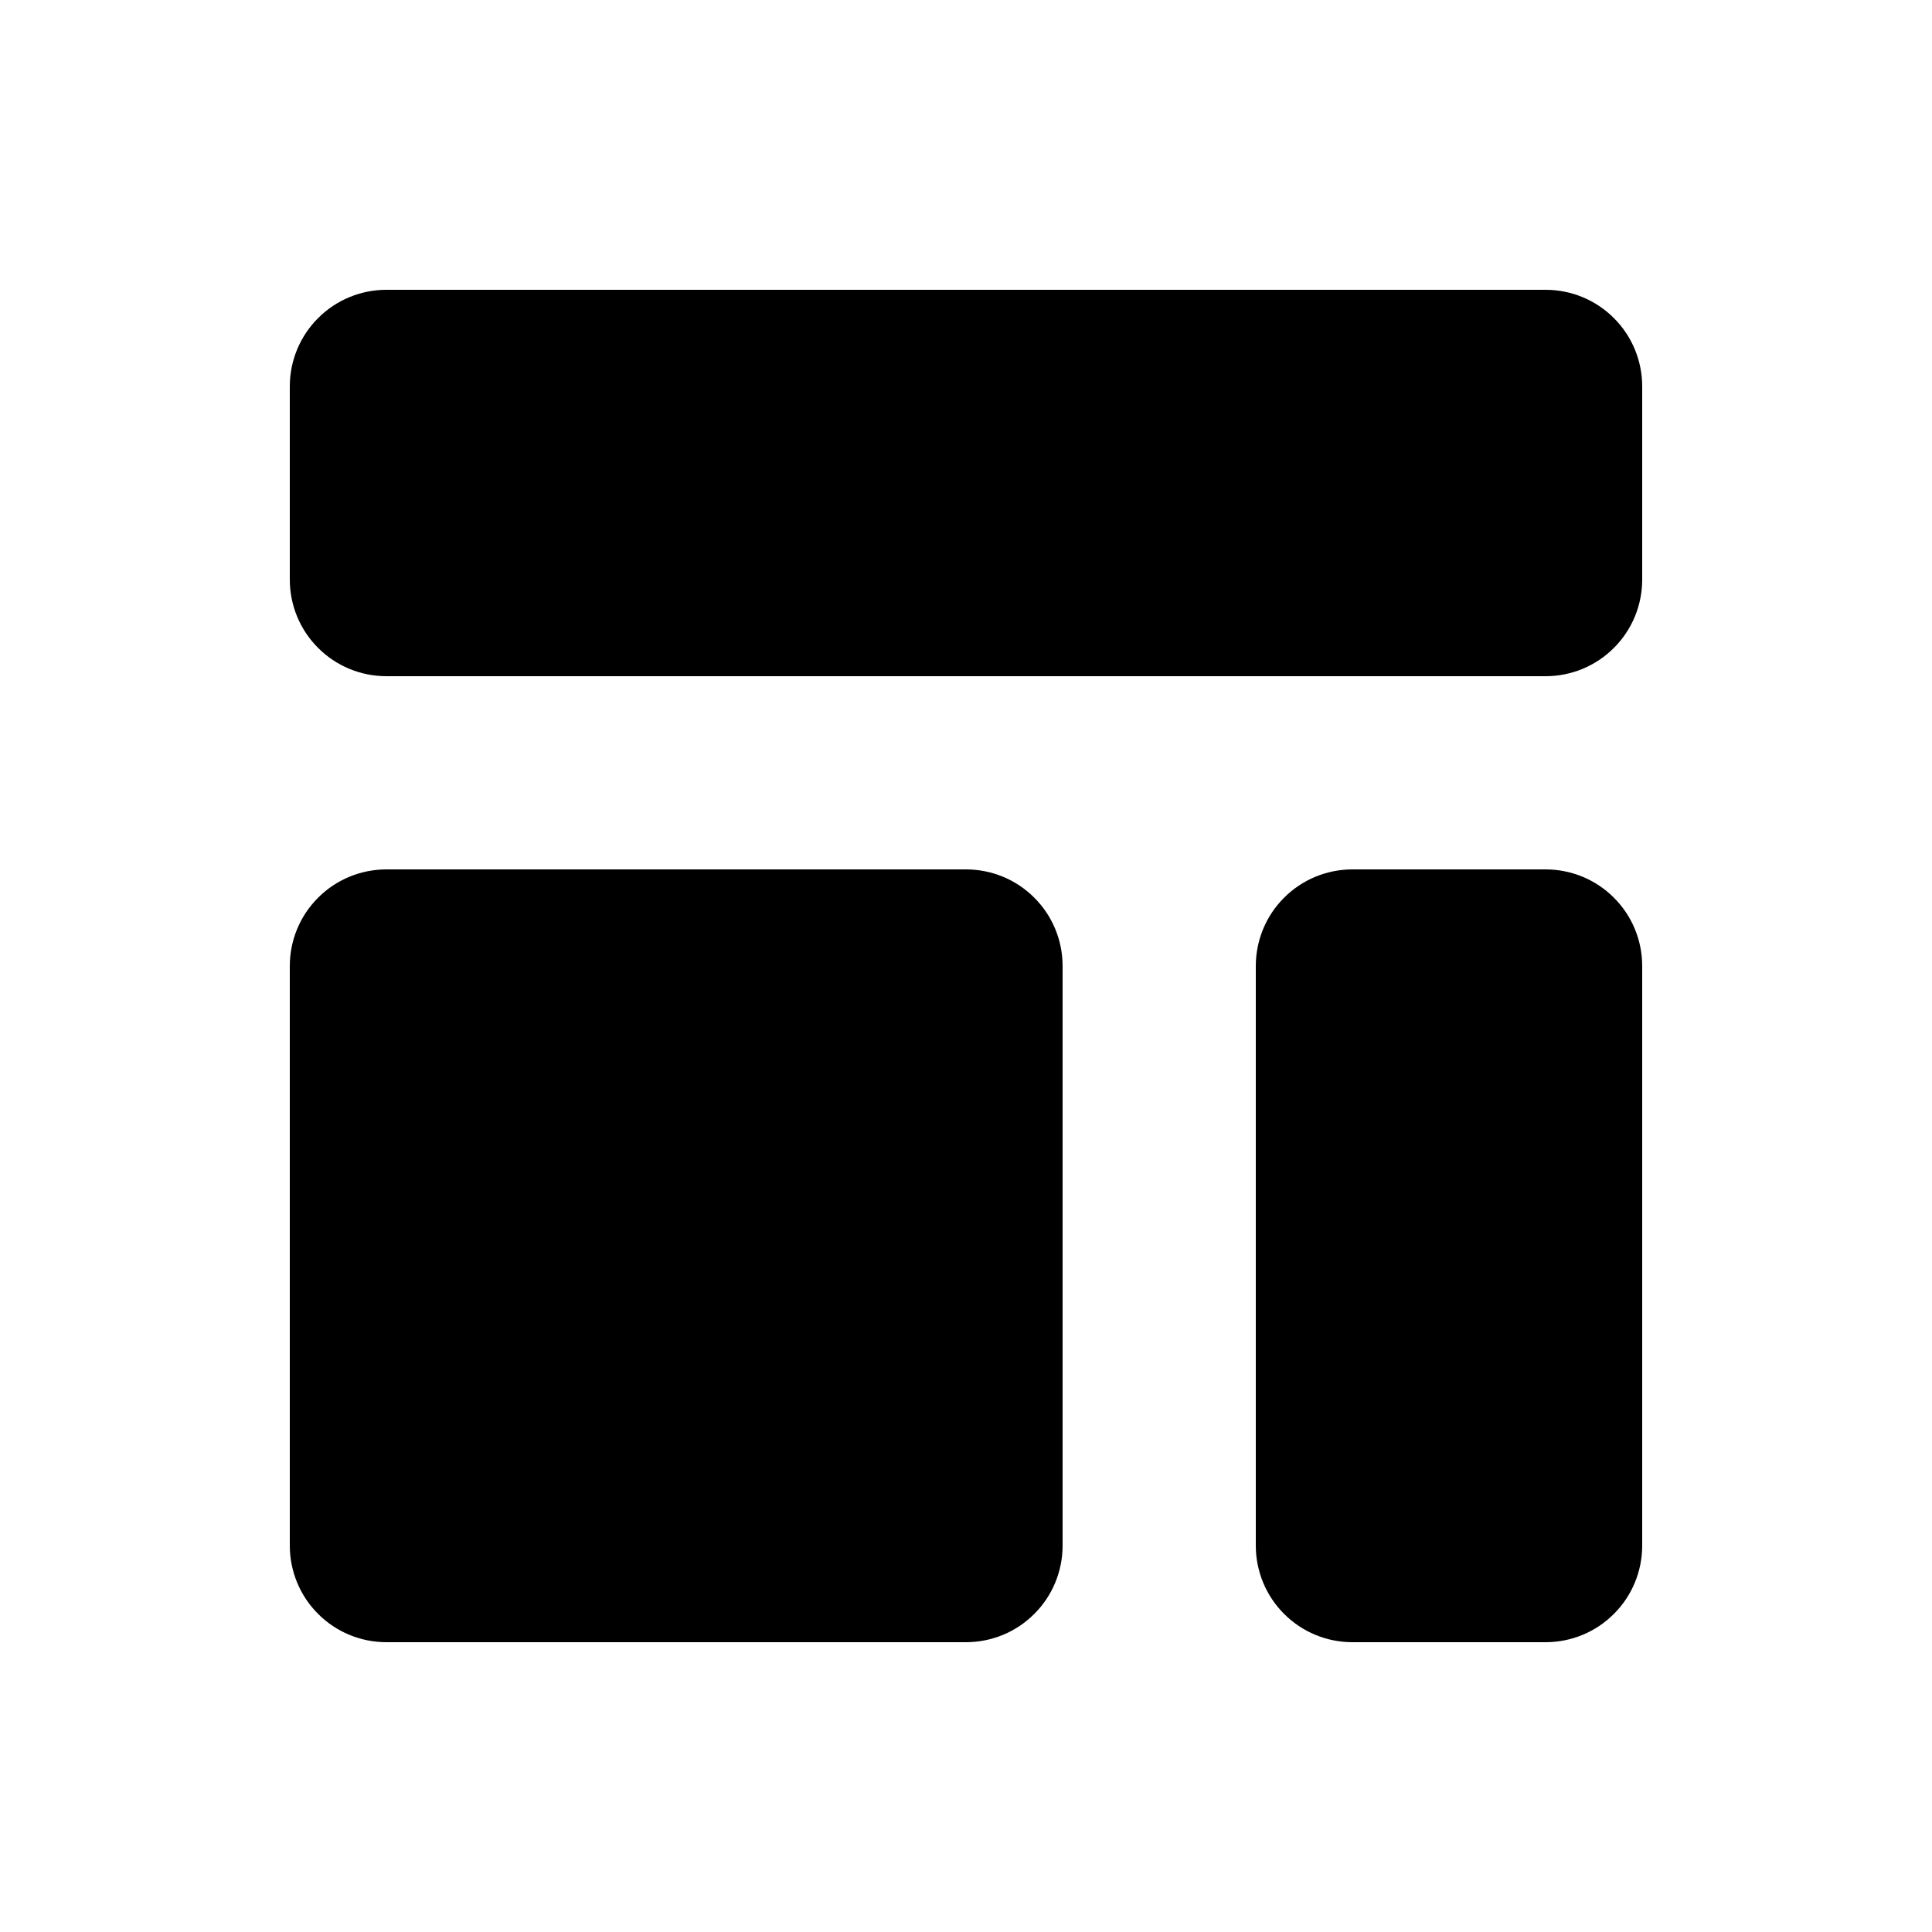
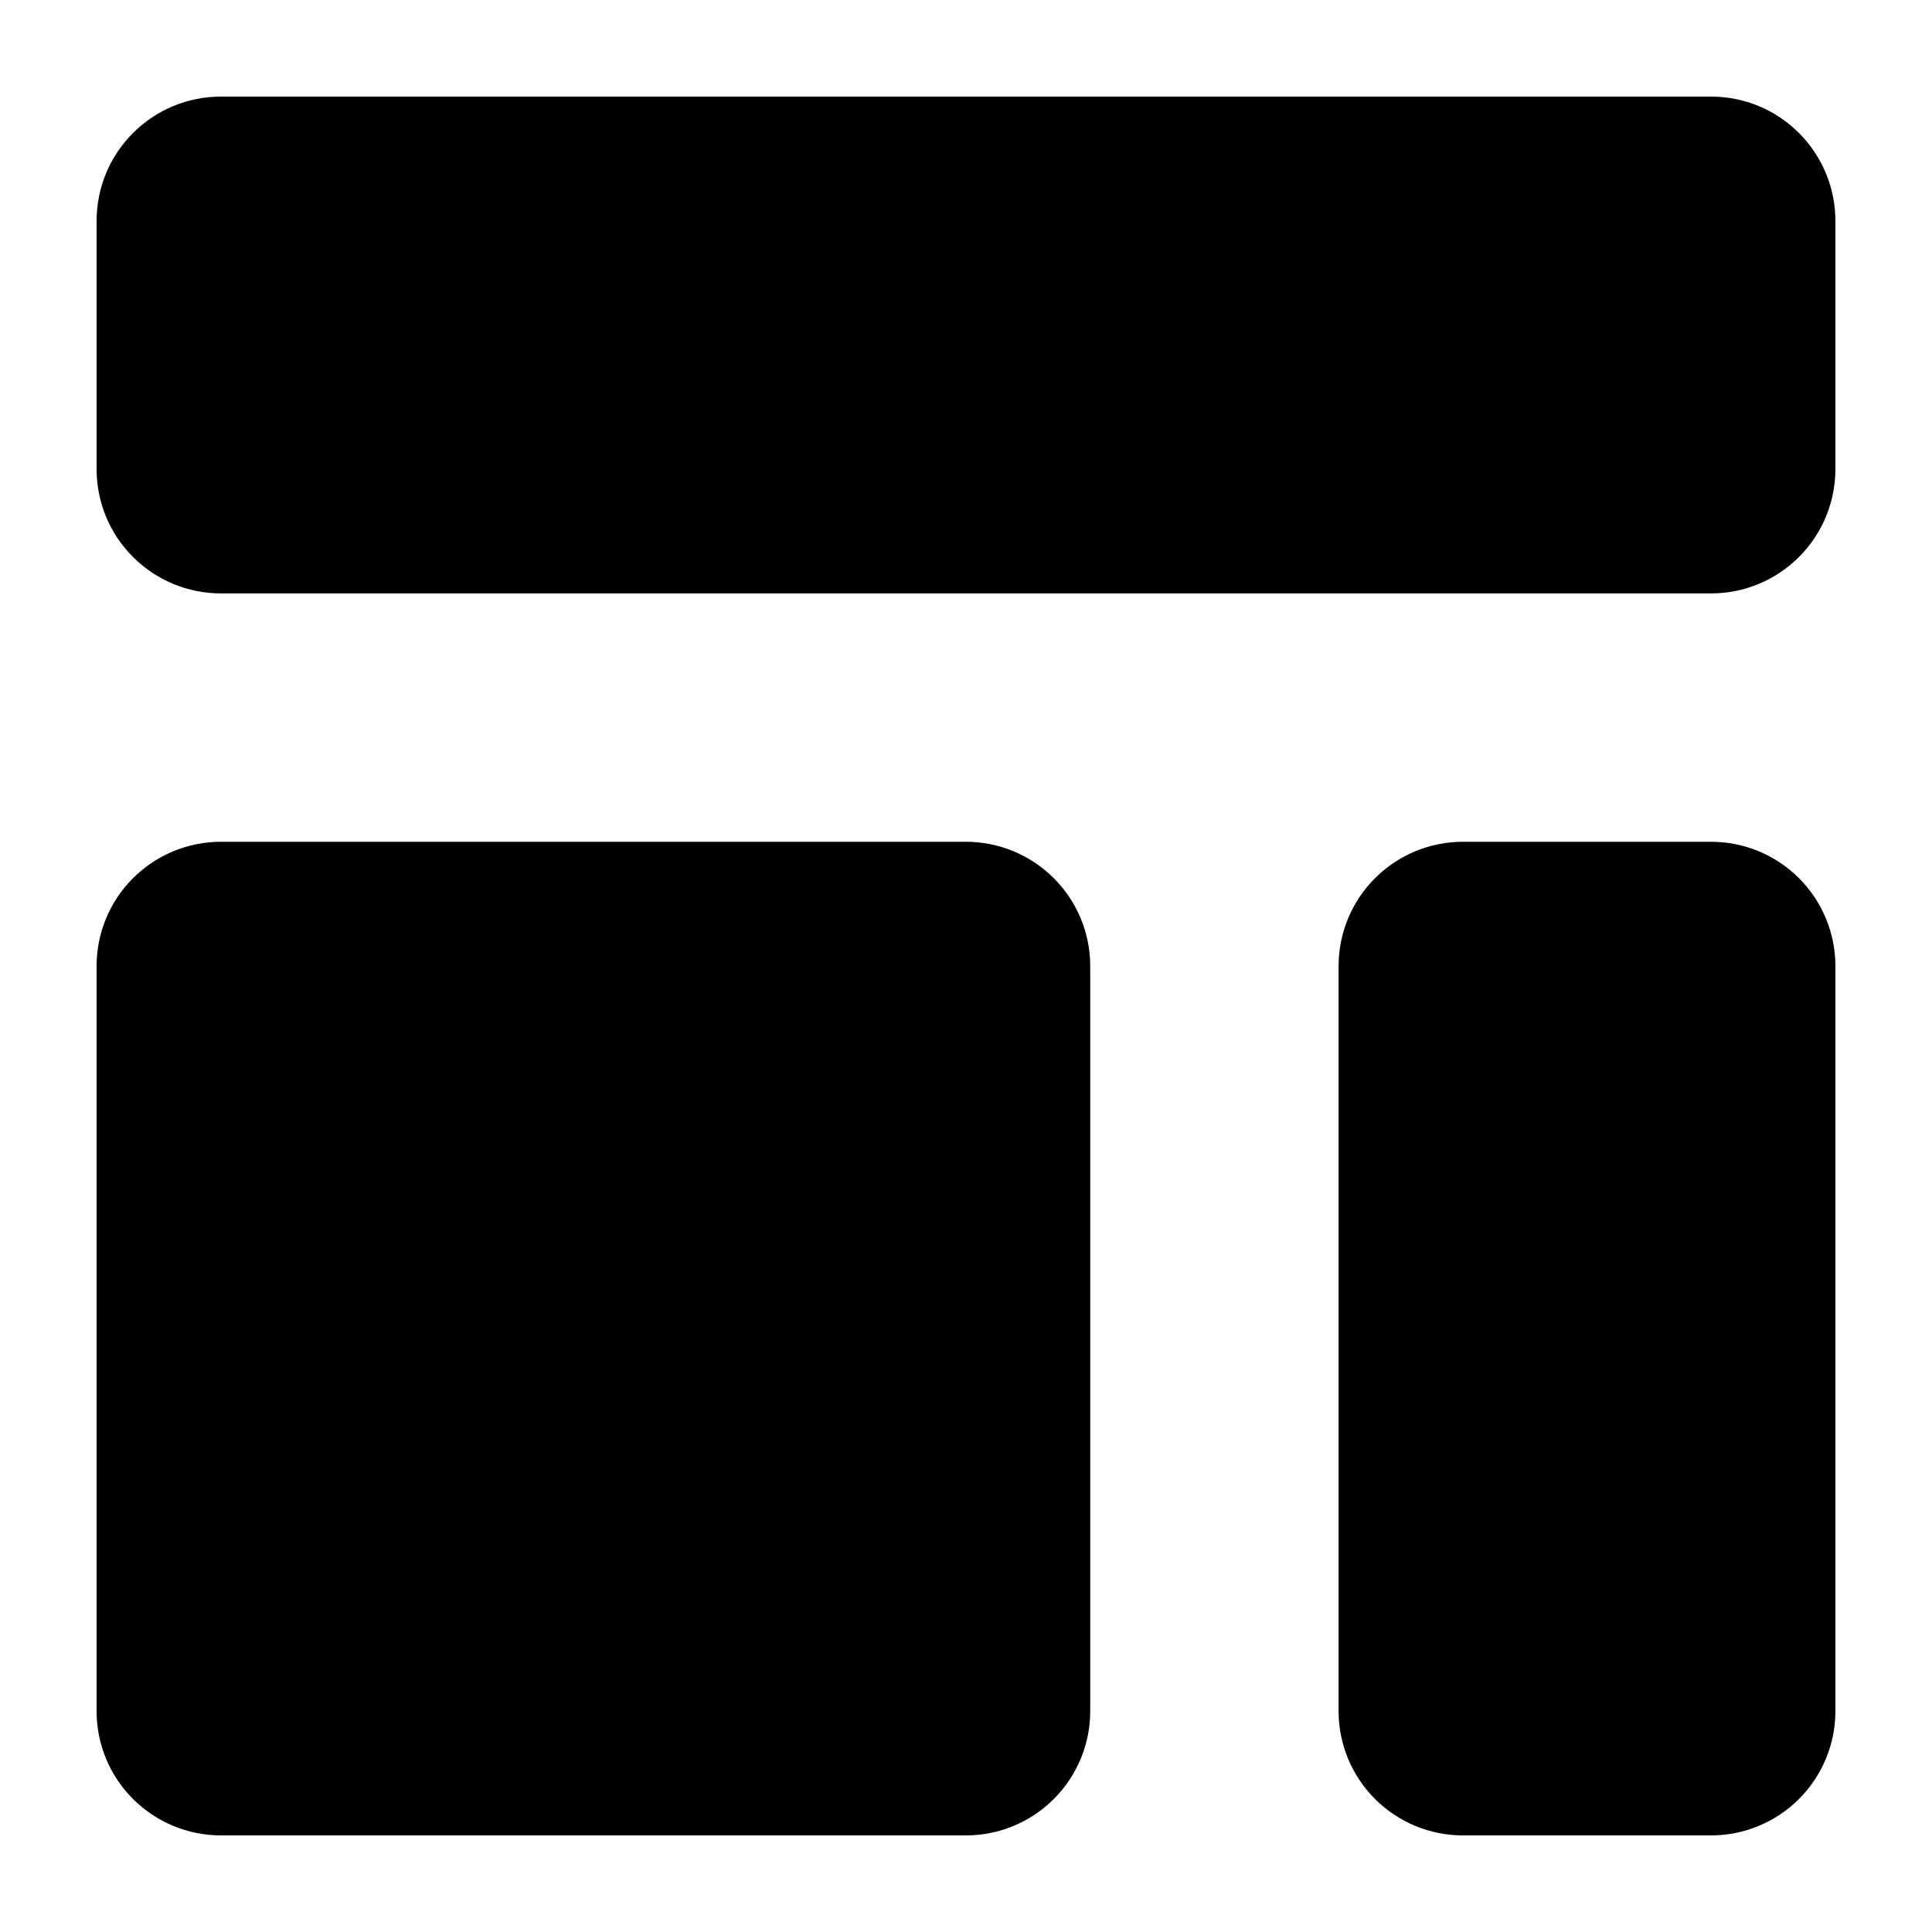
- <svg xmlns="http://www.w3.org/2000/svg" id="icon" viewBox="0 0 20 20" fill="currentColor">
-   <path d="M3 4C3 3.735 3.105 3.48 3.293 3.293C3.48 3.105 3.735 3 4 3H16C16.265 3 16.52 3.105 16.707 3.293C16.895 3.48 17 3.735 17 4V6C17 6.265 16.895 6.52 16.707 6.707C16.52 6.895 16.265 7 16 7H4C3.735 7 3.48 6.895 3.293 6.707C3.105 6.52 3 6.265 3 6V4ZM3 10C3 9.735 3.105 9.48 3.293 9.293C3.48 9.105 3.735 9 4 9H10C10.265 9 10.52 9.105 10.707 9.293C10.895 9.48 11 9.735 11 10V16C11 16.265 10.895 16.52 10.707 16.707C10.52 16.895 10.265 17 10 17H4C3.735 17 3.48 16.895 3.293 16.707C3.105 16.52 3 16.265 3 16V10ZM14 9C13.735 9 13.48 9.105 13.293 9.293C13.105 9.48 13 9.735 13 10V16C13 16.265 13.105 16.52 13.293 16.707C13.48 16.895 13.735 17 14 17H16C16.265 17 16.52 16.895 16.707 16.707C16.895 16.52 17 16.265 17 16V10C17 9.735 16.895 9.48 16.707 9.293C16.52 9.105 16.265 9 16 9H14Z" />
+ <svg xmlns="http://www.w3.org/2000/svg" viewBox="0 0 20 20" id="icon">
+   <path d="M1 2.286C1 1.945 1.135 1.618 1.377 1.377C1.618 1.135 1.945 1 2.286 1H17.714C18.055 1 18.382 1.135 18.623 1.377C18.864 1.618 19 1.945 19 2.286V4.857C19 5.198 18.864 5.525 18.623 5.766C18.382 6.007 18.055 6.143 17.714 6.143H2.286C1.945 6.143 1.618 6.007 1.377 5.766C1.135 5.525 1 5.198 1 4.857V2.286ZM1 10C1 9.659 1.135 9.332 1.377 9.091C1.618 8.85 1.945 8.714 2.286 8.714H10C10.341 8.714 10.668 8.85 10.909 9.091C11.15 9.332 11.286 9.659 11.286 10V17.714C11.286 18.055 11.15 18.382 10.909 18.623C10.668 18.864 10.341 19 10 19H2.286C1.945 19 1.618 18.864 1.377 18.623C1.135 18.382 1 18.055 1 17.714V10ZM15.143 8.714C14.802 8.714 14.475 8.85 14.234 9.091C13.993 9.332 13.857 9.659 13.857 10V17.714C13.857 18.055 13.993 18.382 14.234 18.623C14.475 18.864 14.802 19 15.143 19H17.714C18.055 19 18.382 18.864 18.623 18.623C18.864 18.382 19 18.055 19 17.714V10C19 9.659 18.864 9.332 18.623 9.091C18.382 8.85 18.055 8.714 17.714 8.714H15.143Z" />
</svg>
